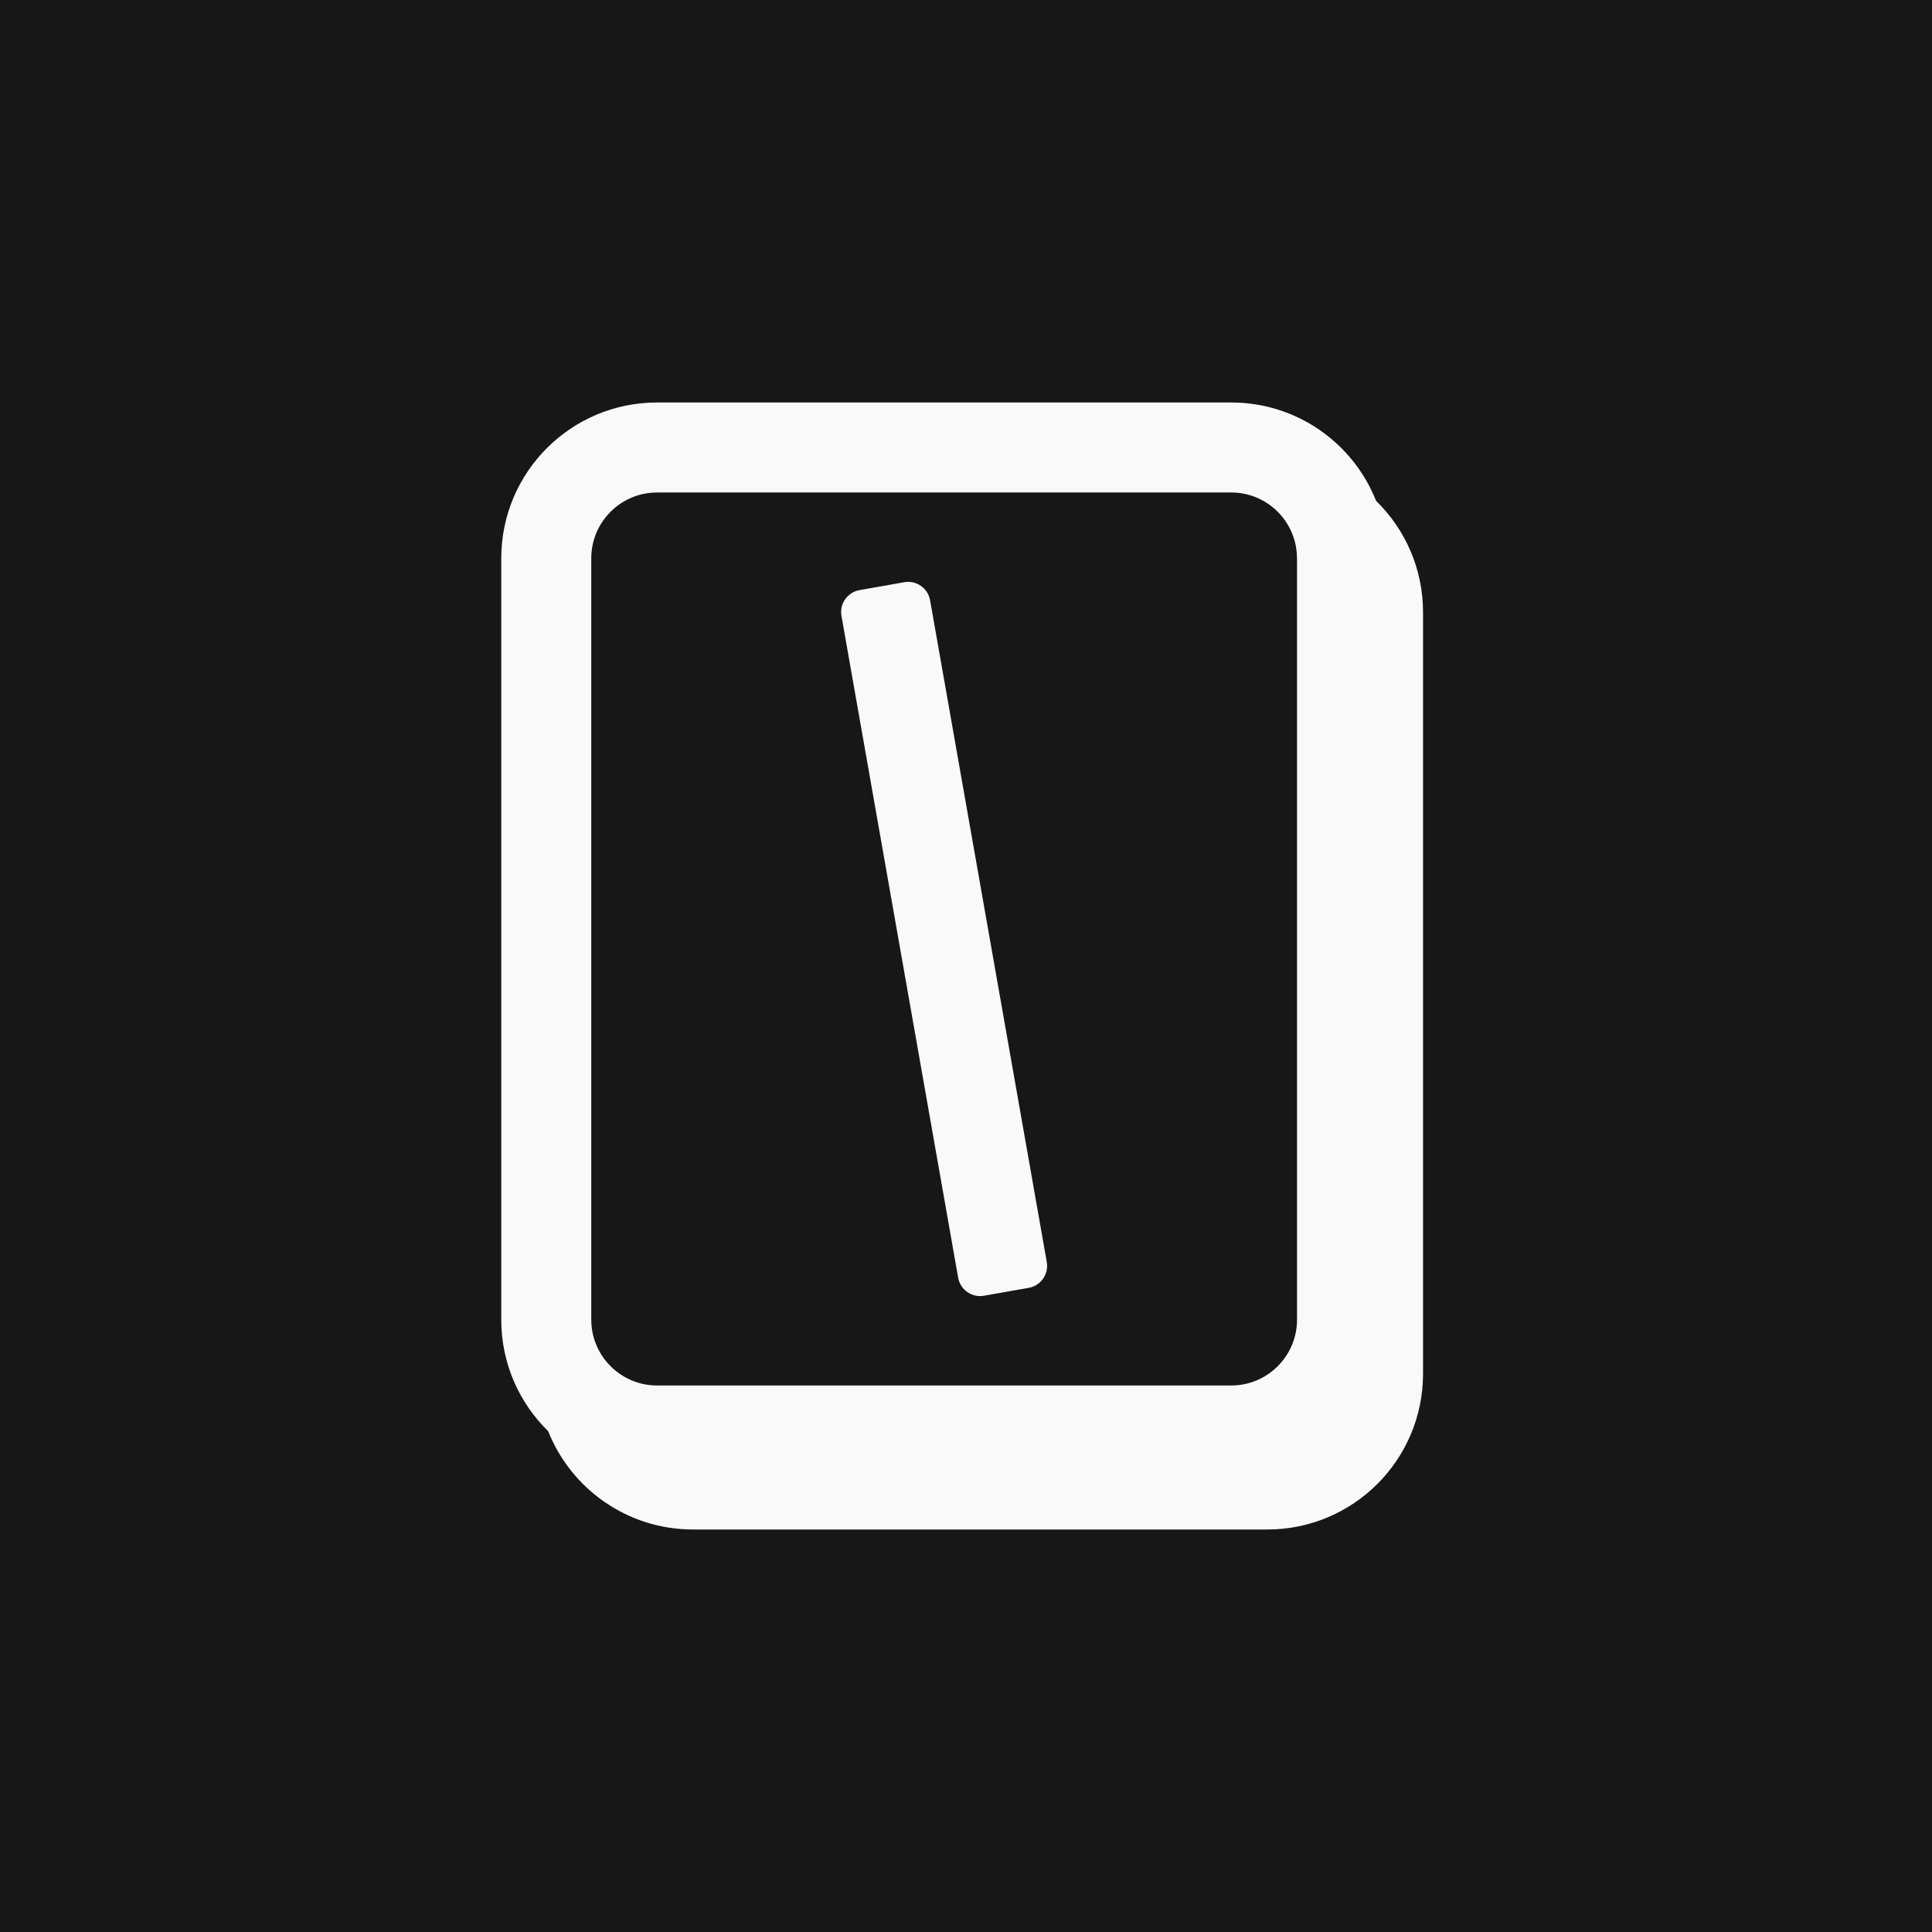
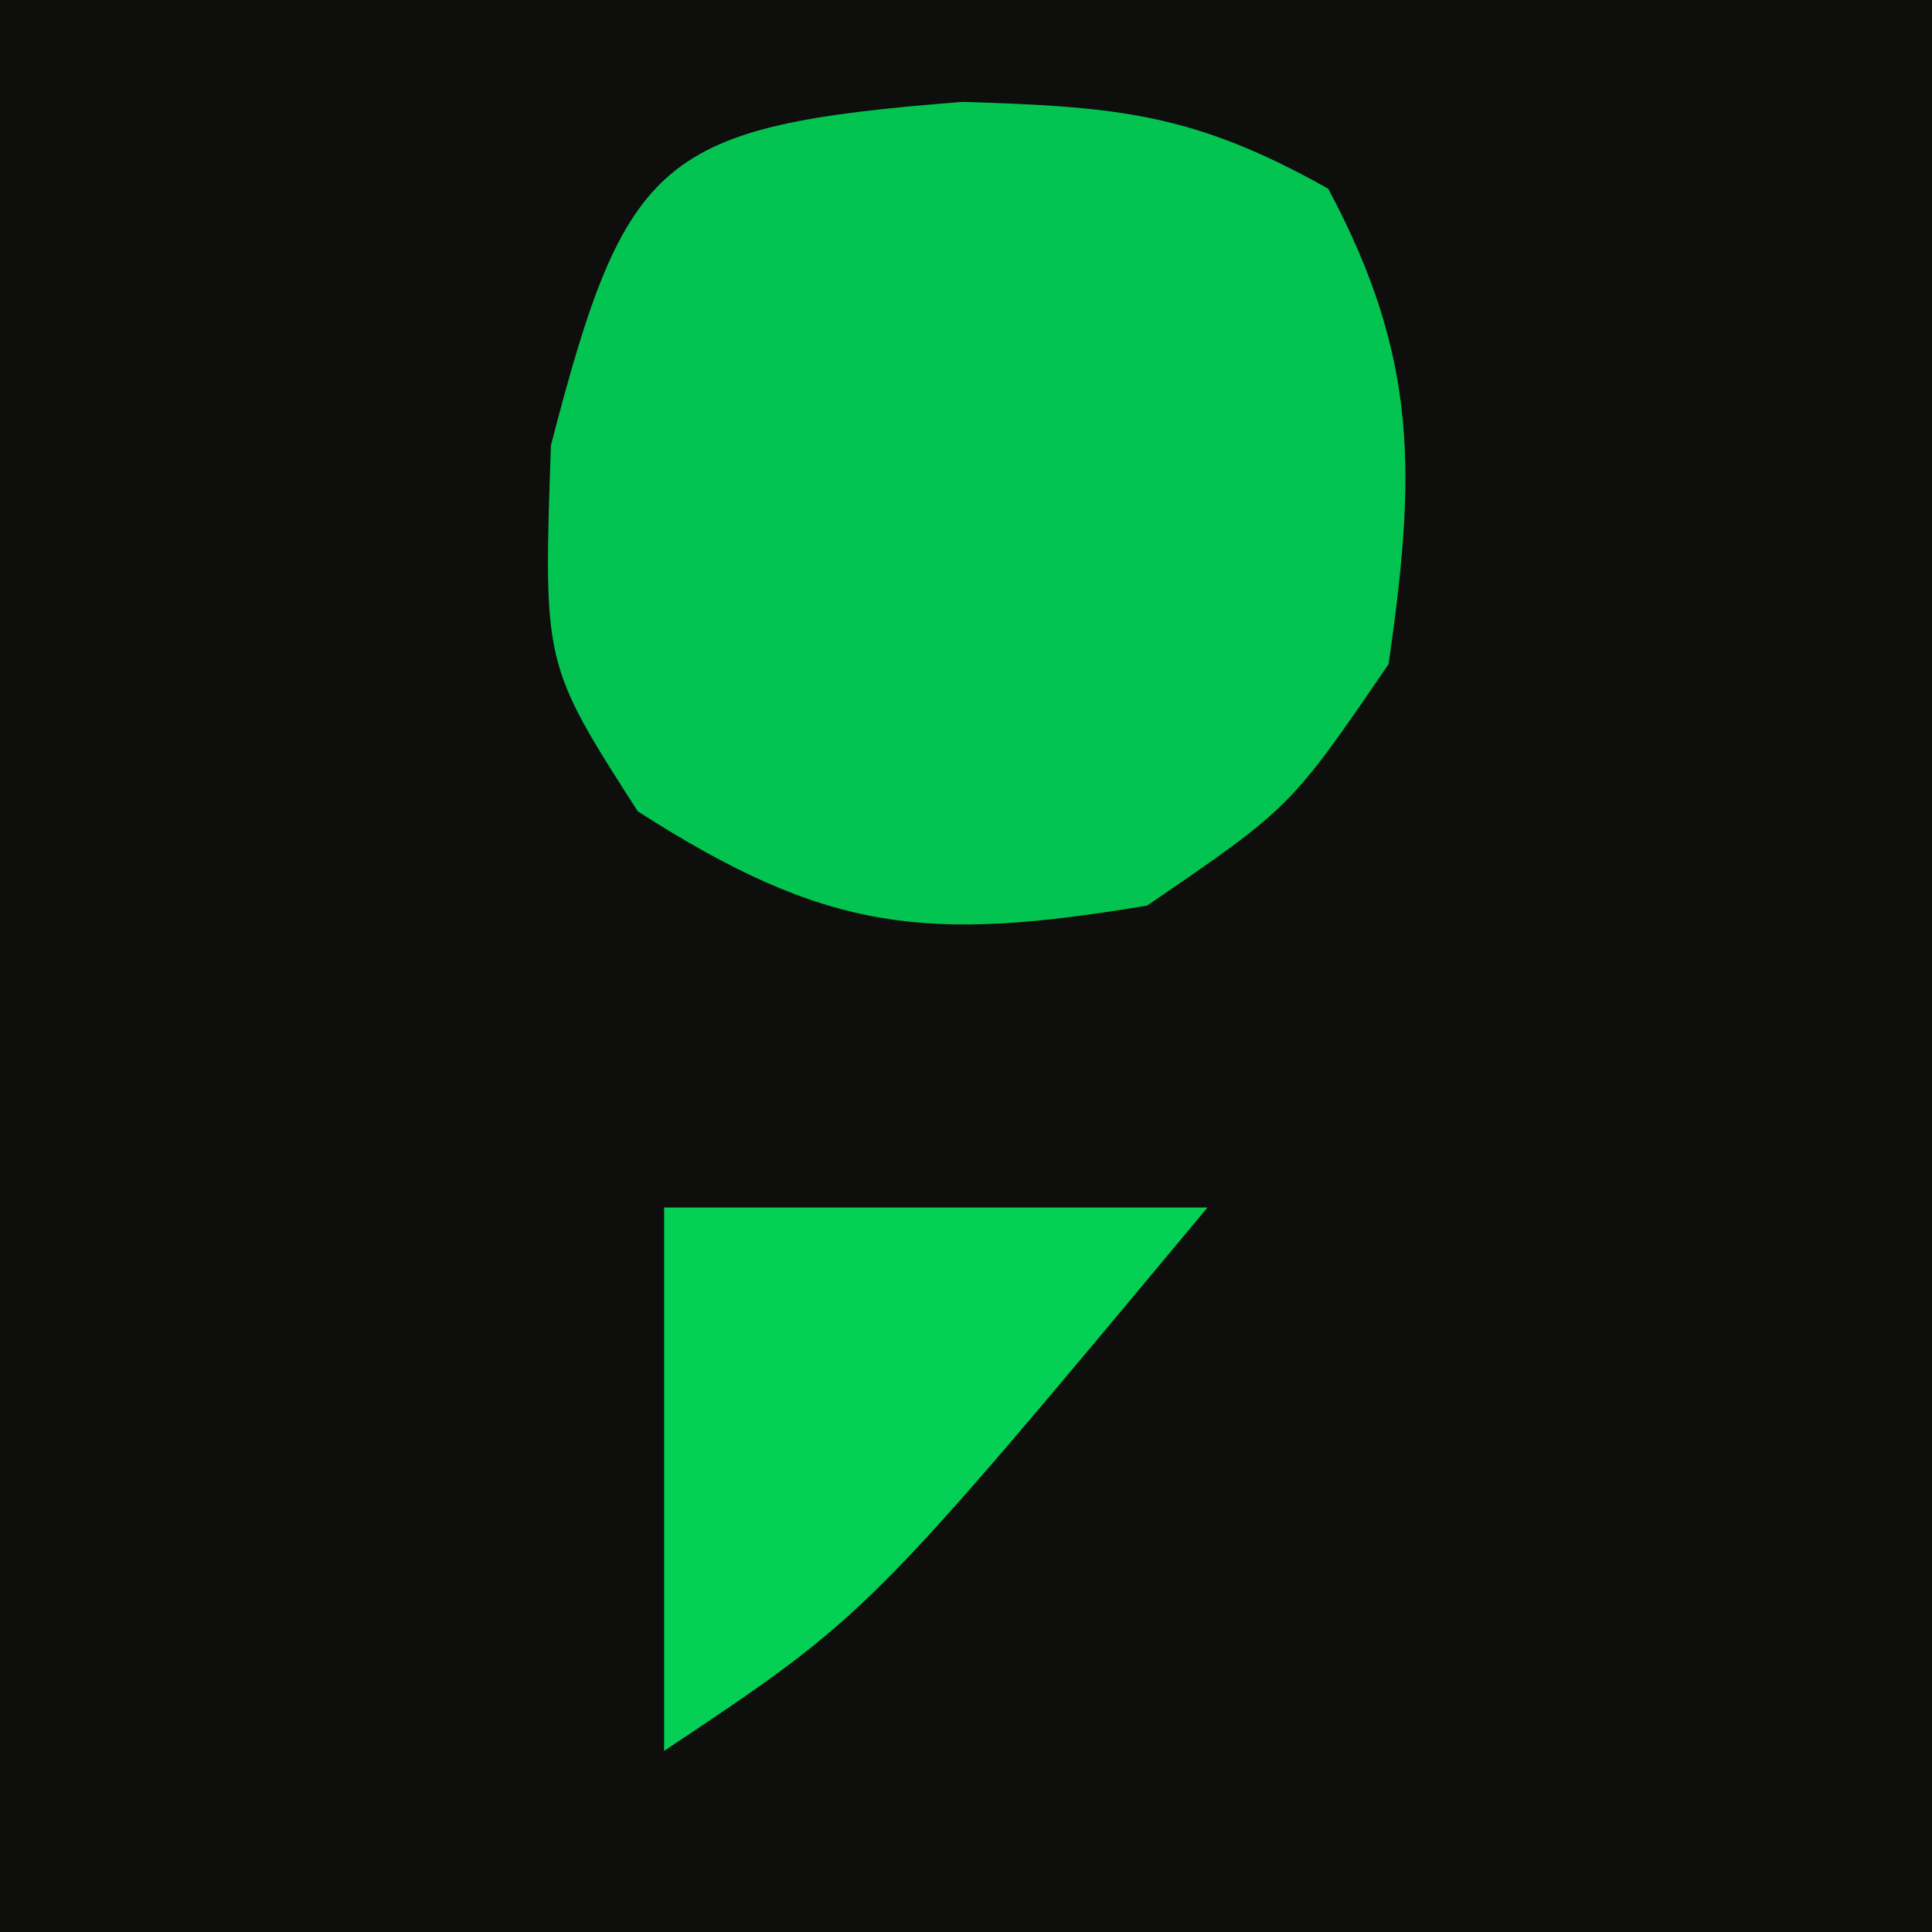
- <svg xmlns="http://www.w3.org/2000/svg" width="48" height="48" viewBox="0 0 48 48" fill="none">
-   <rect width="48" height="48" fill="#171717" />
-   <path d="M34.188 12.443C33.621 11.012 32.224 10 30.591 10H16.323C14.186 10 12.454 11.733 12.454 13.87V32.789C12.454 33.874 12.9 34.855 13.619 35.557C14.187 36.988 15.585 38 17.218 38H31.486C33.623 38 35.355 36.268 35.355 34.131V15.212C35.355 14.127 34.908 13.145 34.188 12.443ZM32.224 32.789C32.224 33.689 31.491 34.422 30.591 34.422H16.323C16.06 34.422 15.81 34.359 15.589 34.246C15.056 33.978 14.69 33.425 14.69 32.789V13.87C14.69 12.969 15.423 12.236 16.323 12.236H30.591C31.452 12.236 32.159 12.906 32.219 13.754C32.222 13.792 32.224 13.831 32.224 13.87V32.789Z" fill="#F9F9F9" />
-   <path d="M22.467 14.465L21.355 14.661C21.054 14.714 20.853 15.001 20.906 15.302L23.805 31.743C23.858 32.044 24.145 32.245 24.446 32.192L25.558 31.996C25.859 31.943 26.06 31.656 26.007 31.355L23.108 14.914C23.055 14.613 22.768 14.412 22.467 14.465Z" fill="#F9F9F9" />
+ <svg xmlns="http://www.w3.org/2000/svg" version="1.1" width="32" height="32">
+   <path d="M0 0 C10.56 0 21.12 0 32 0 C32 10.56 32 21.12 32 32 C21.44 32 10.88 32 0 32 C0 21.44 0 10.88 0 0 Z " fill="#0E0F0C" transform="translate(0,0)" />
+   <path d="M0 0 C2.547 0.079 3.82 0.176 6.062 1.438 C7.567 4.258 7.512 6.169 7.062 9.312 C5.438 11.688 5.438 11.688 3.062 13.312 C-0.596 13.922 -2.243 13.758 -5.375 11.75 C-6.938 9.312 -6.938 9.312 -6.812 5.688 C-5.565 0.877 -5.012 0.398 0 0 Z " fill="#04C451" transform="translate(15.9375,1.6875)" />
+   <path d="M0 0 C2.97 0 5.94 0 9 0 C3.375 6.75 3.375 6.75 0 9 C0 6.03 0 3.06 0 0 Z " fill="#04D056" transform="translate(11,20)" />
</svg>
